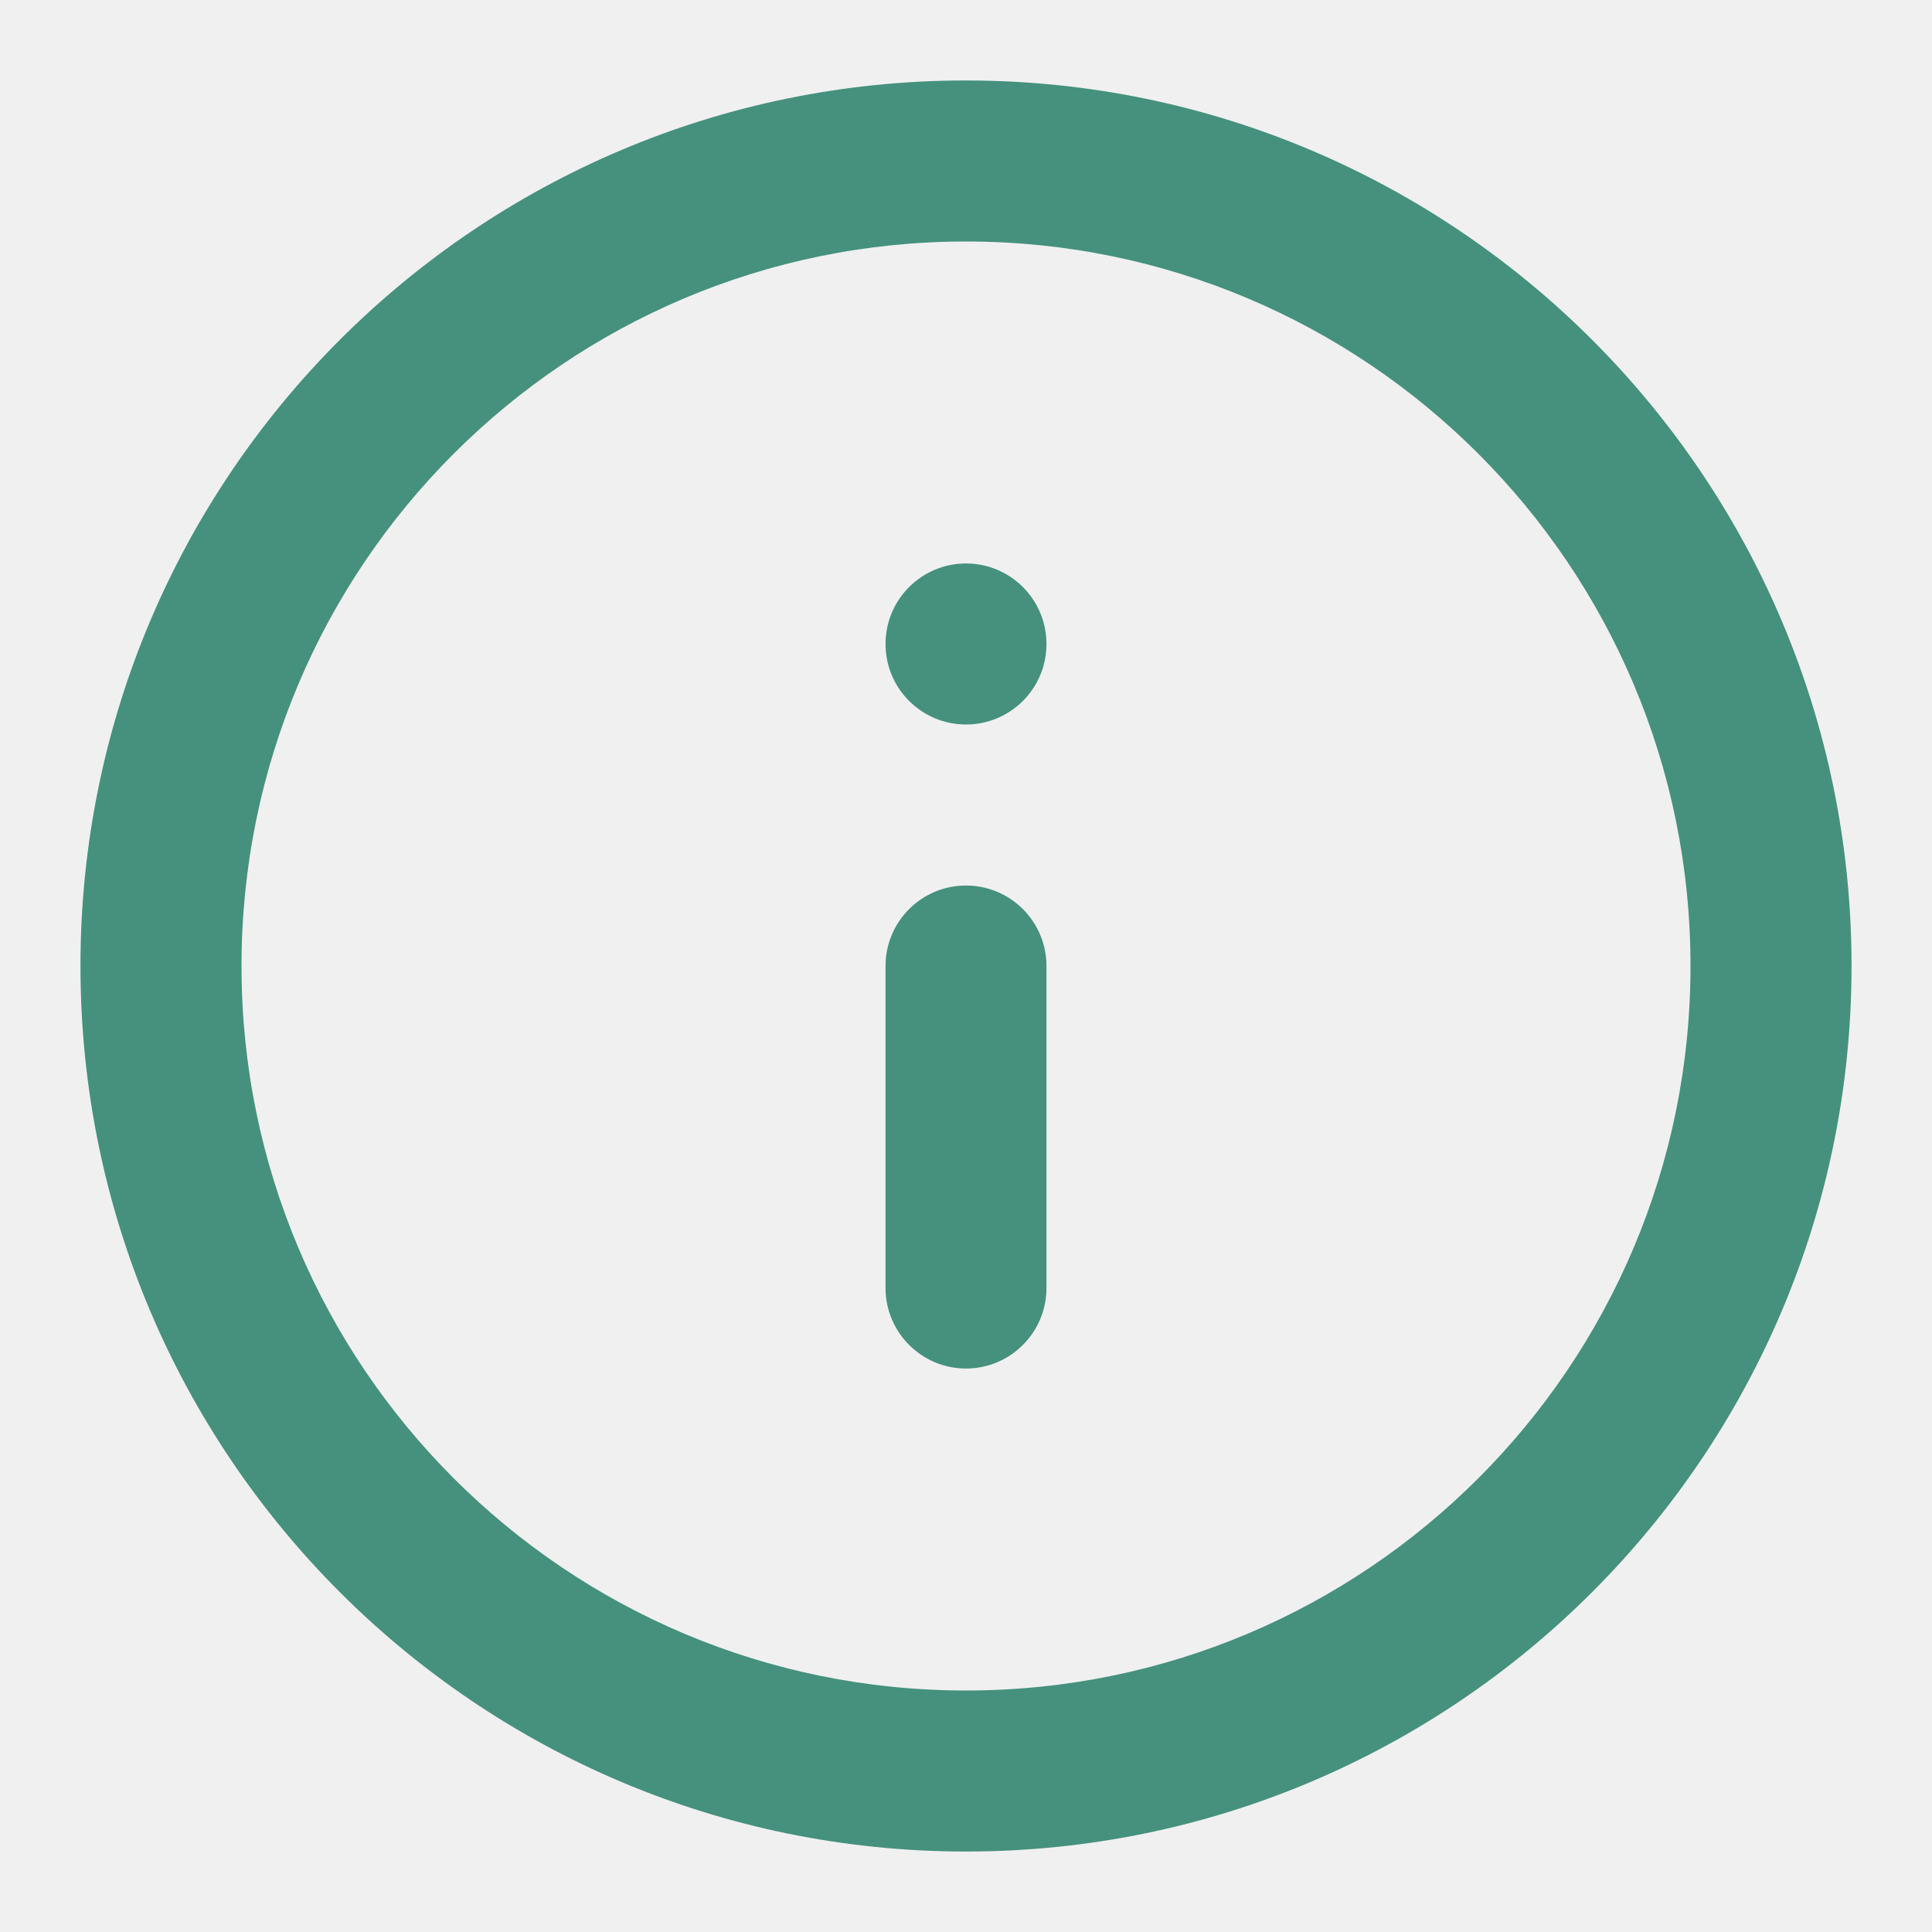
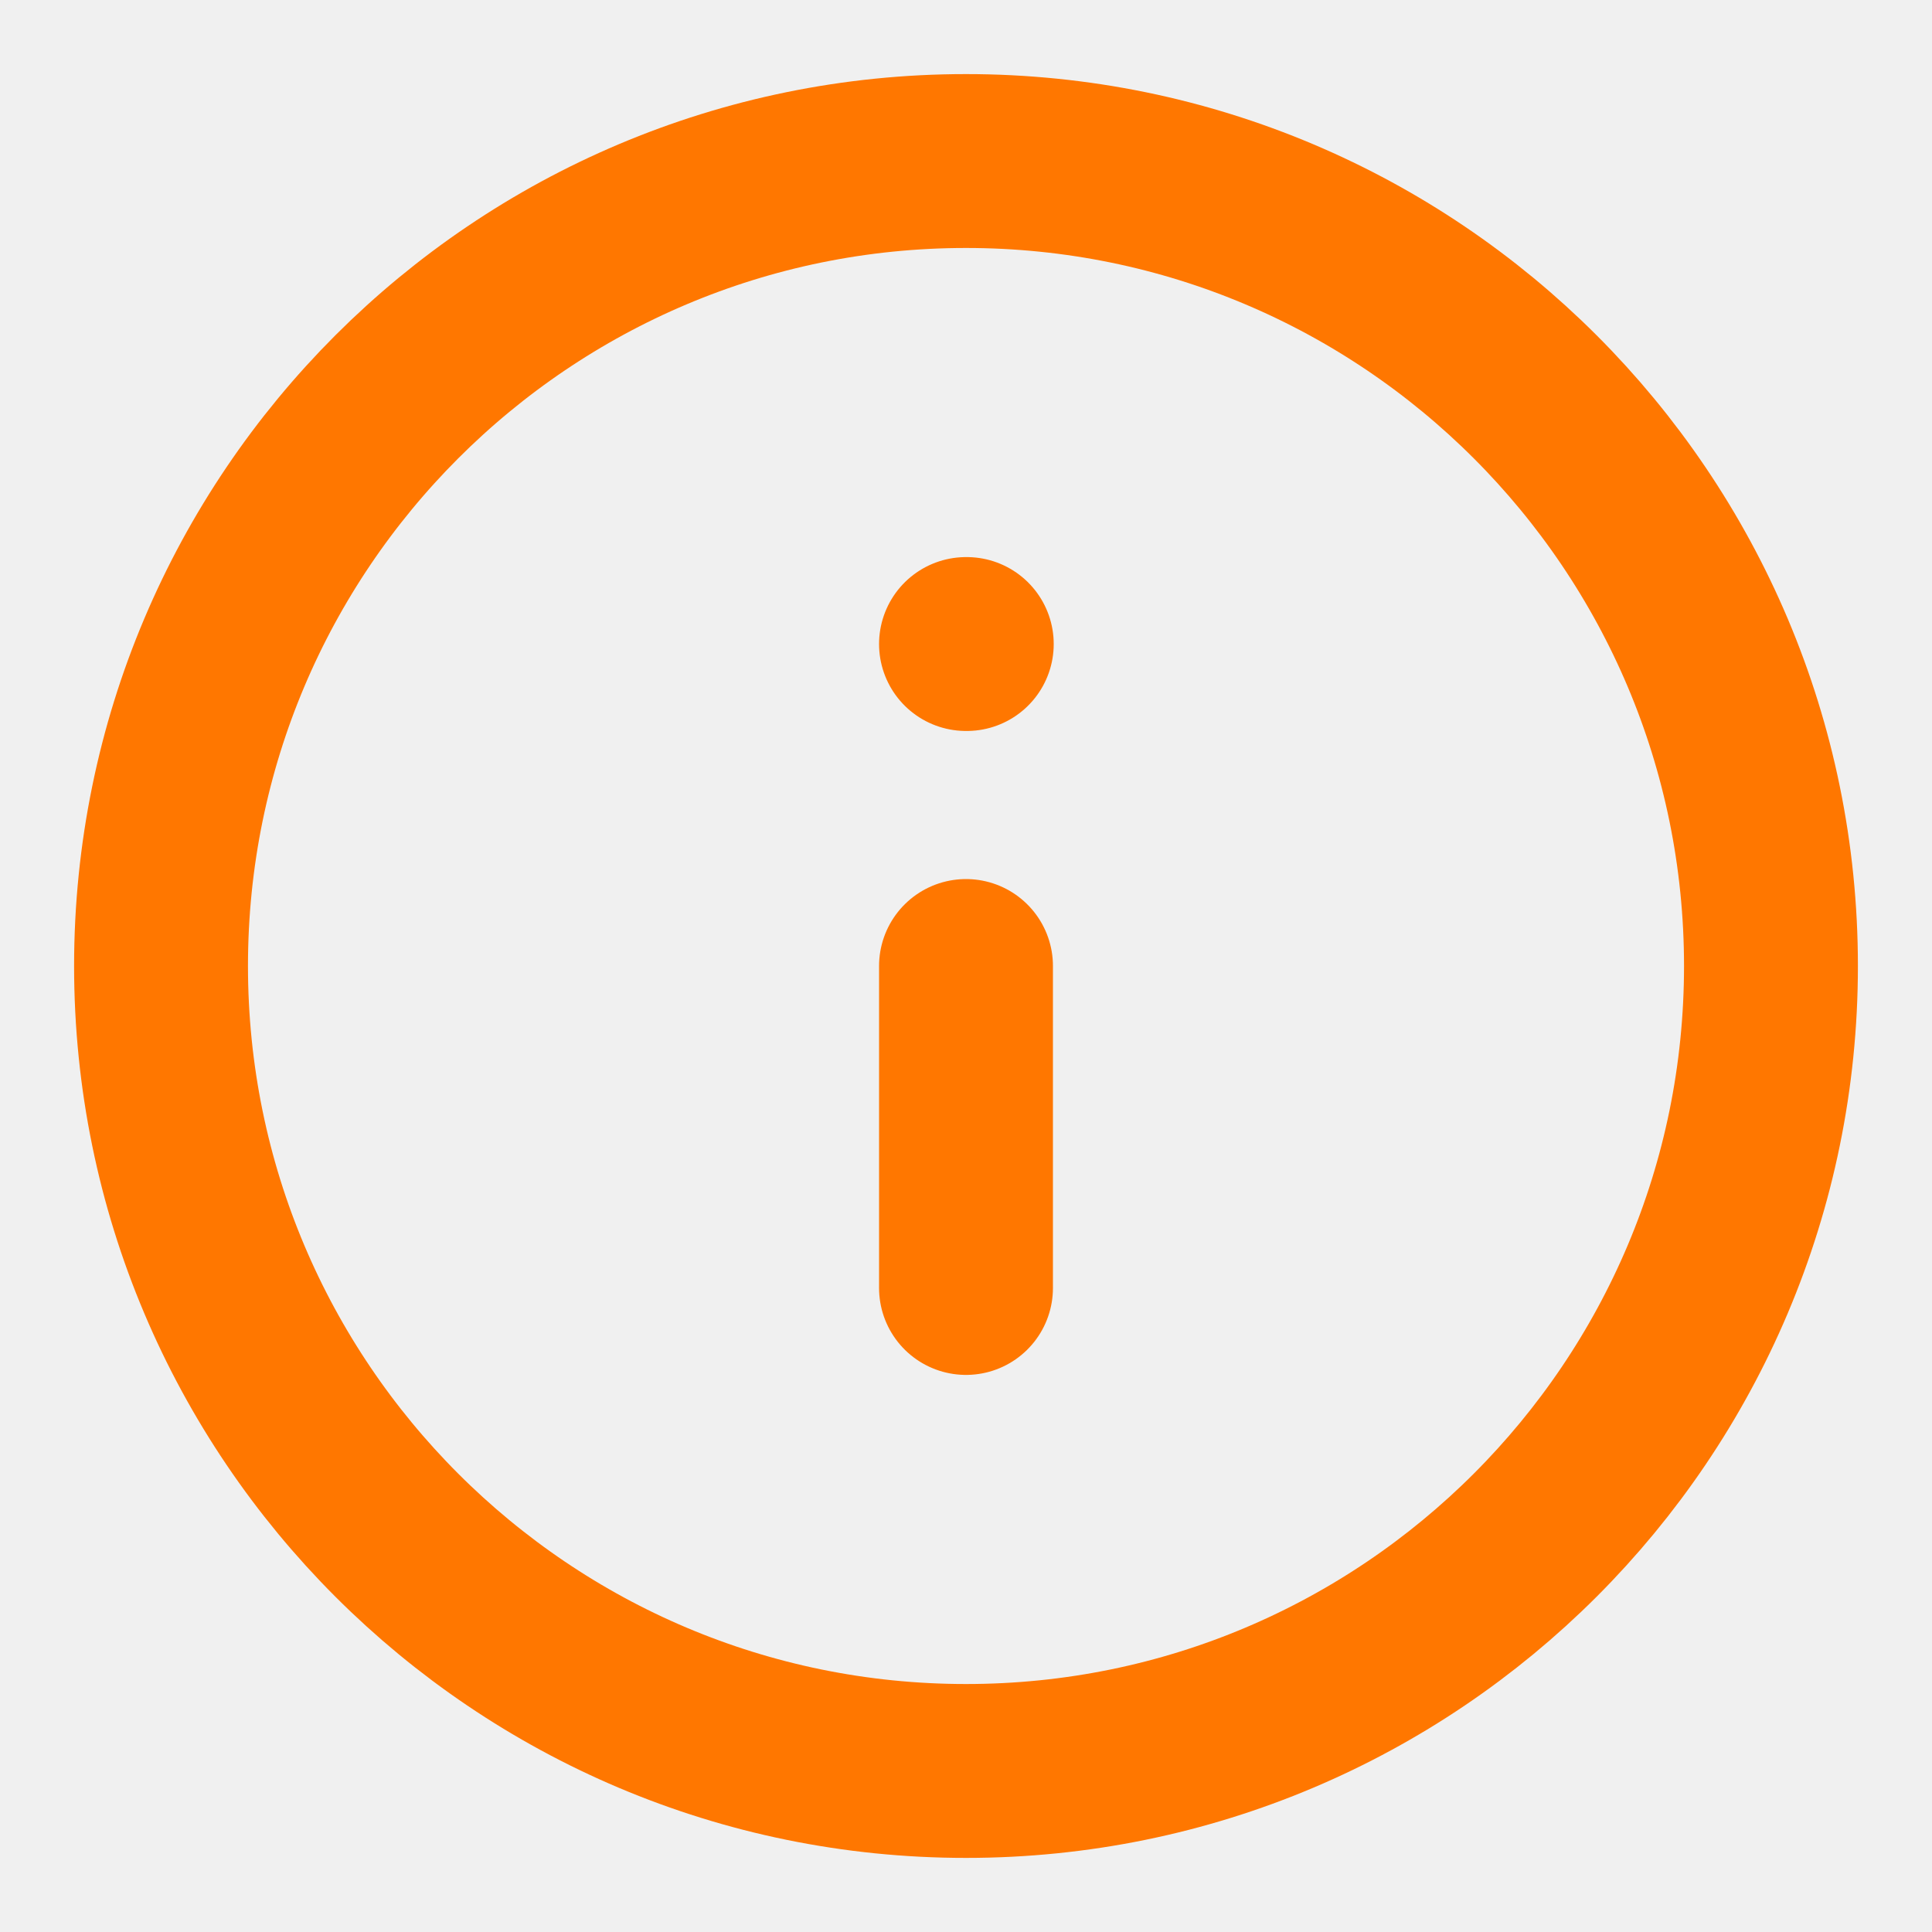
<svg xmlns="http://www.w3.org/2000/svg" width="20" height="20" viewBox="0 0 20 20" fill="none">
-   <path fill-rule="evenodd" clip-rule="evenodd" d="M10 2.5C5.858 2.5 2.5 5.858 2.5 10C2.5 14.142 5.858 17.5 10 17.5C14.142 17.5 17.5 14.142 17.5 10C17.5 5.858 14.142 2.5 10 2.5ZM0.833 10C0.833 4.937 4.937 0.833 10 0.833C15.062 0.833 19.167 4.937 19.167 10C19.167 15.062 15.062 19.167 10 19.167C4.937 19.167 0.833 15.062 0.833 10Z" fill="#45917D" />
-   <path fill-rule="evenodd" clip-rule="evenodd" d="M10 9.167C10.46 9.167 10.833 9.54 10.833 10V13.333C10.833 13.793 10.46 14.167 10 14.167C9.54 14.167 9.167 13.793 9.167 13.333V10C9.167 9.54 9.54 9.167 10 9.167Z" fill="#45917D" />
-   <path d="M10.833 6.667C10.833 7.127 10.46 7.5 10 7.5C9.54 7.5 9.167 7.127 9.167 6.667C9.167 6.206 9.54 5.833 10 5.833C10.46 5.833 10.833 6.206 10.833 6.667Z" fill="#45917D" />
+   <rect width="20" height="20" fill="white" fill-opacity="0.01" style="mix-blend-mode:multiply" />
+   <path d="M10 13.333V10M10 6.667H10.008M18.333 10C18.333 14.602 14.602 18.333 10 18.333C5.398 18.333 1.667 14.602 1.667 10C1.667 5.398 5.398 1.667 10 1.667C14.602 1.667 18.333 5.398 18.333 10Z" stroke="#FF7700" stroke-width="1.8" stroke-linecap="round" stroke-linejoin="round" />
</svg>
